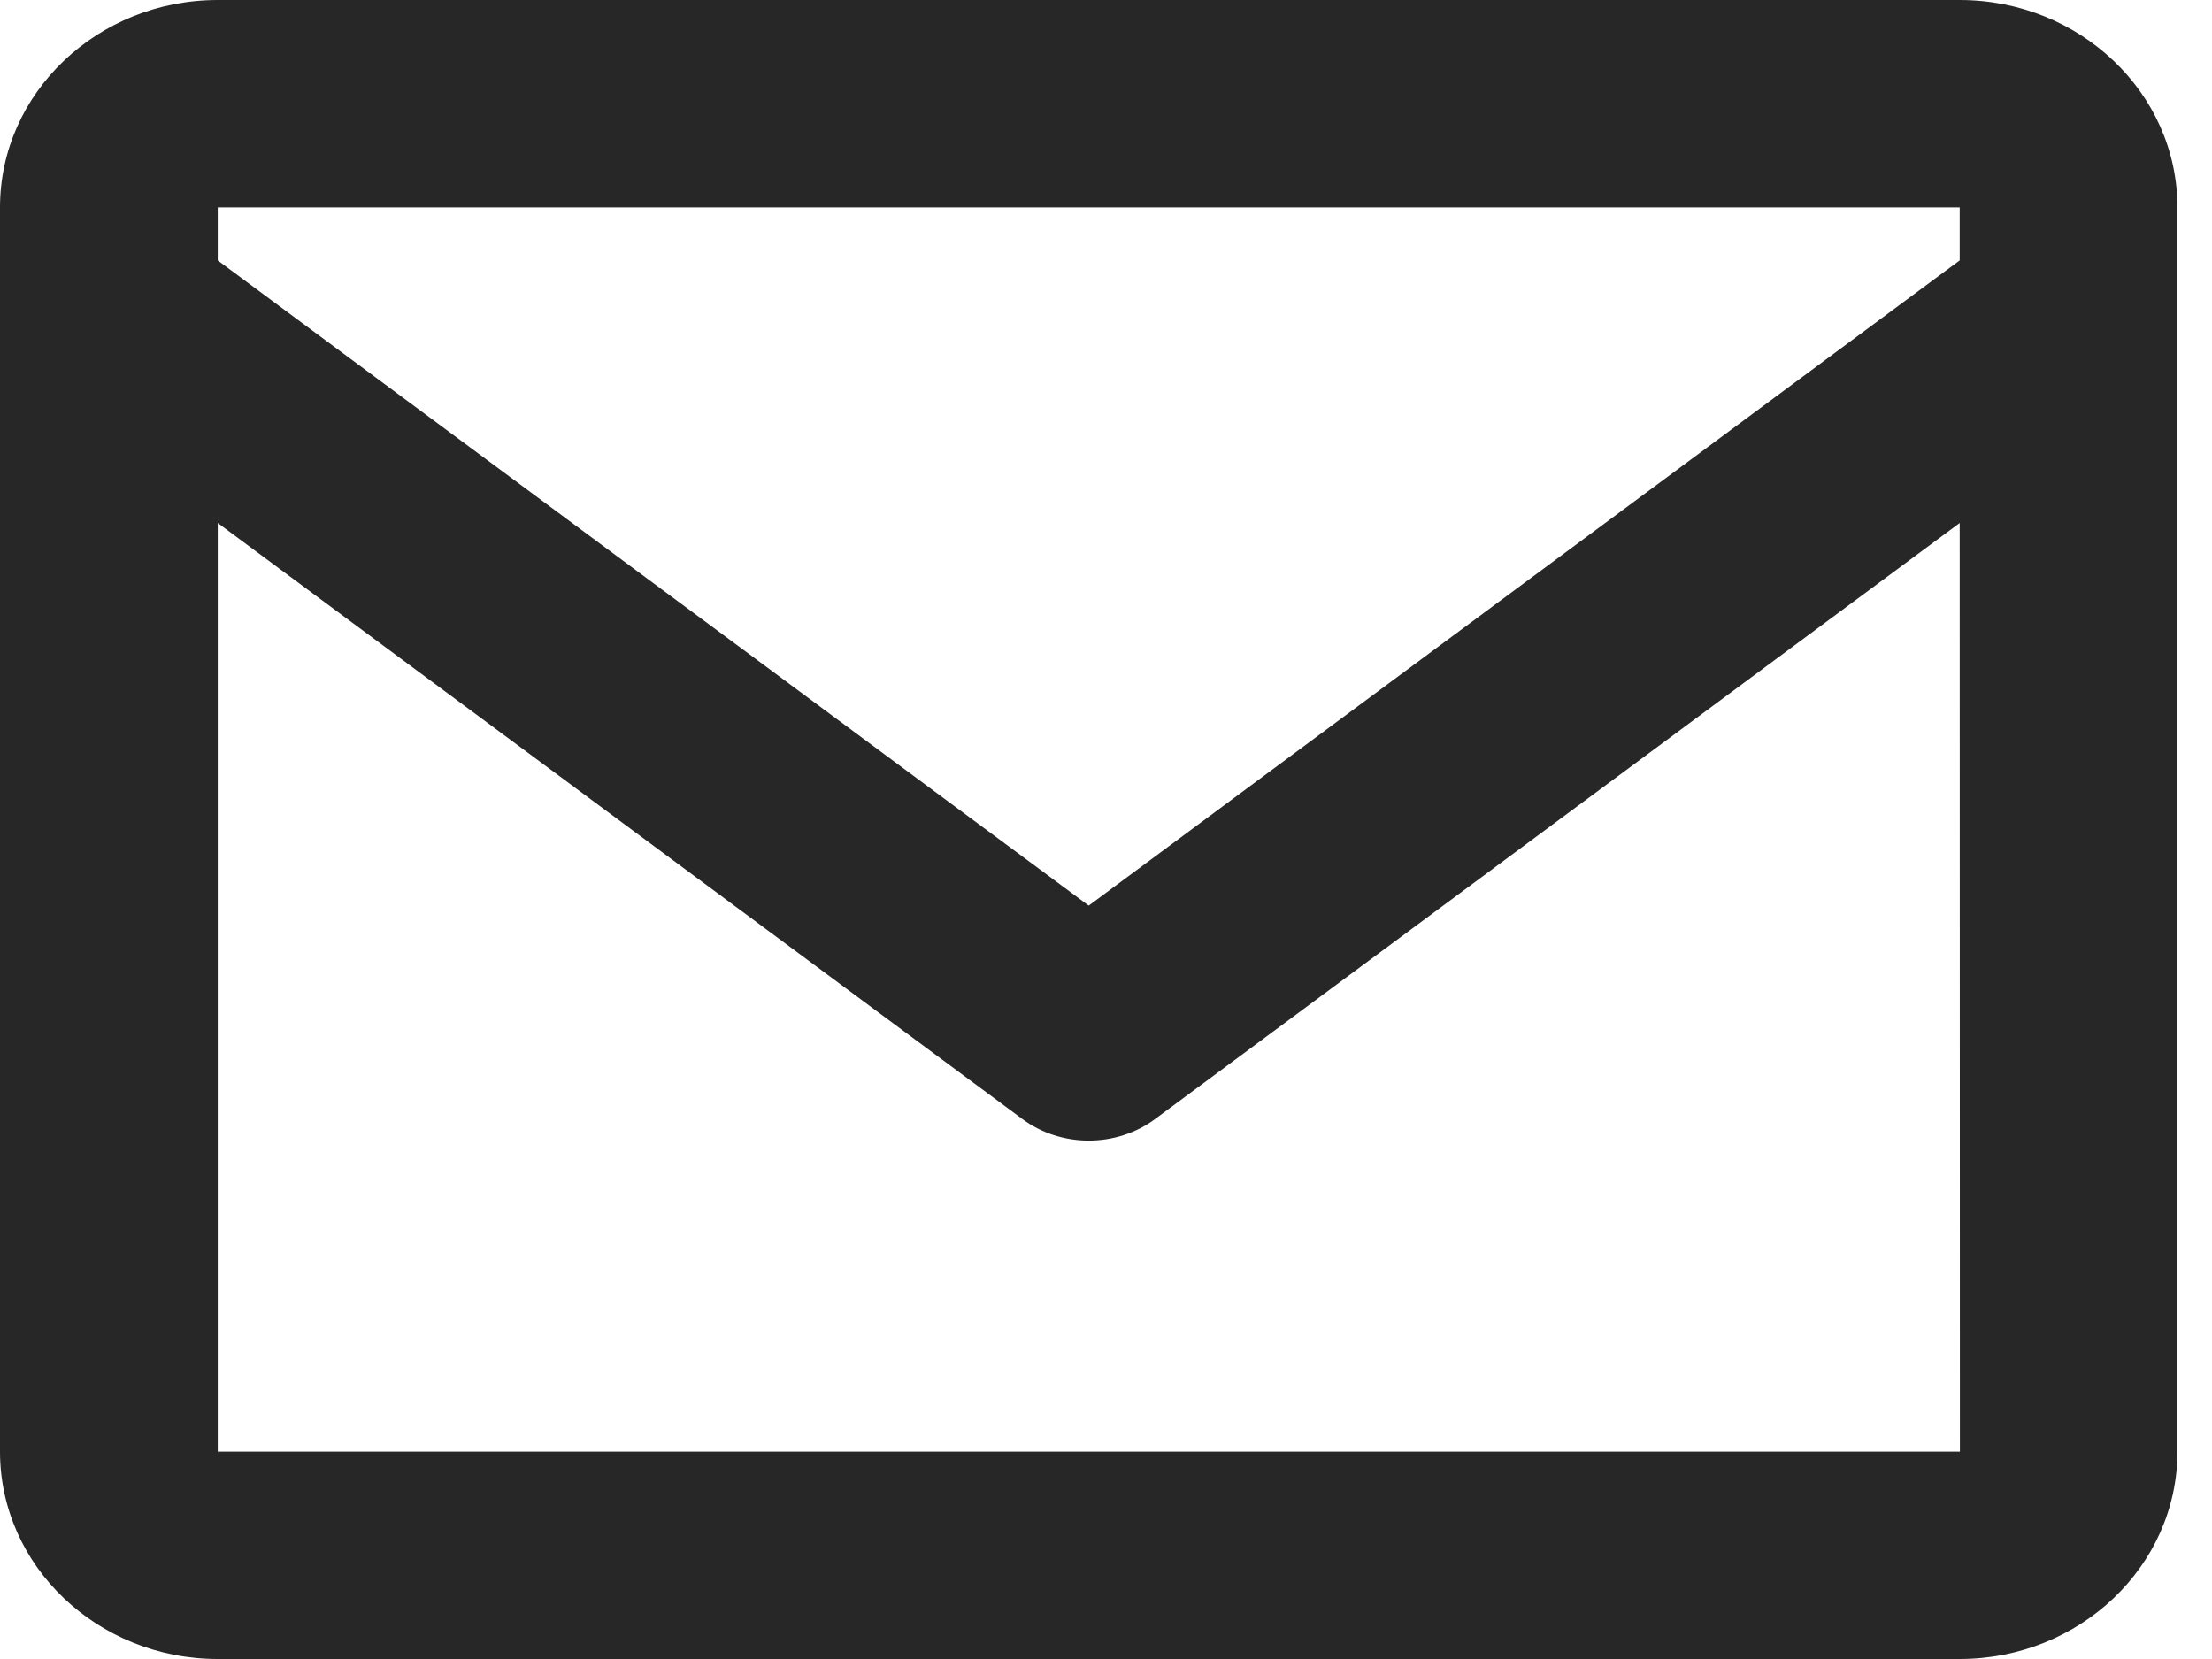
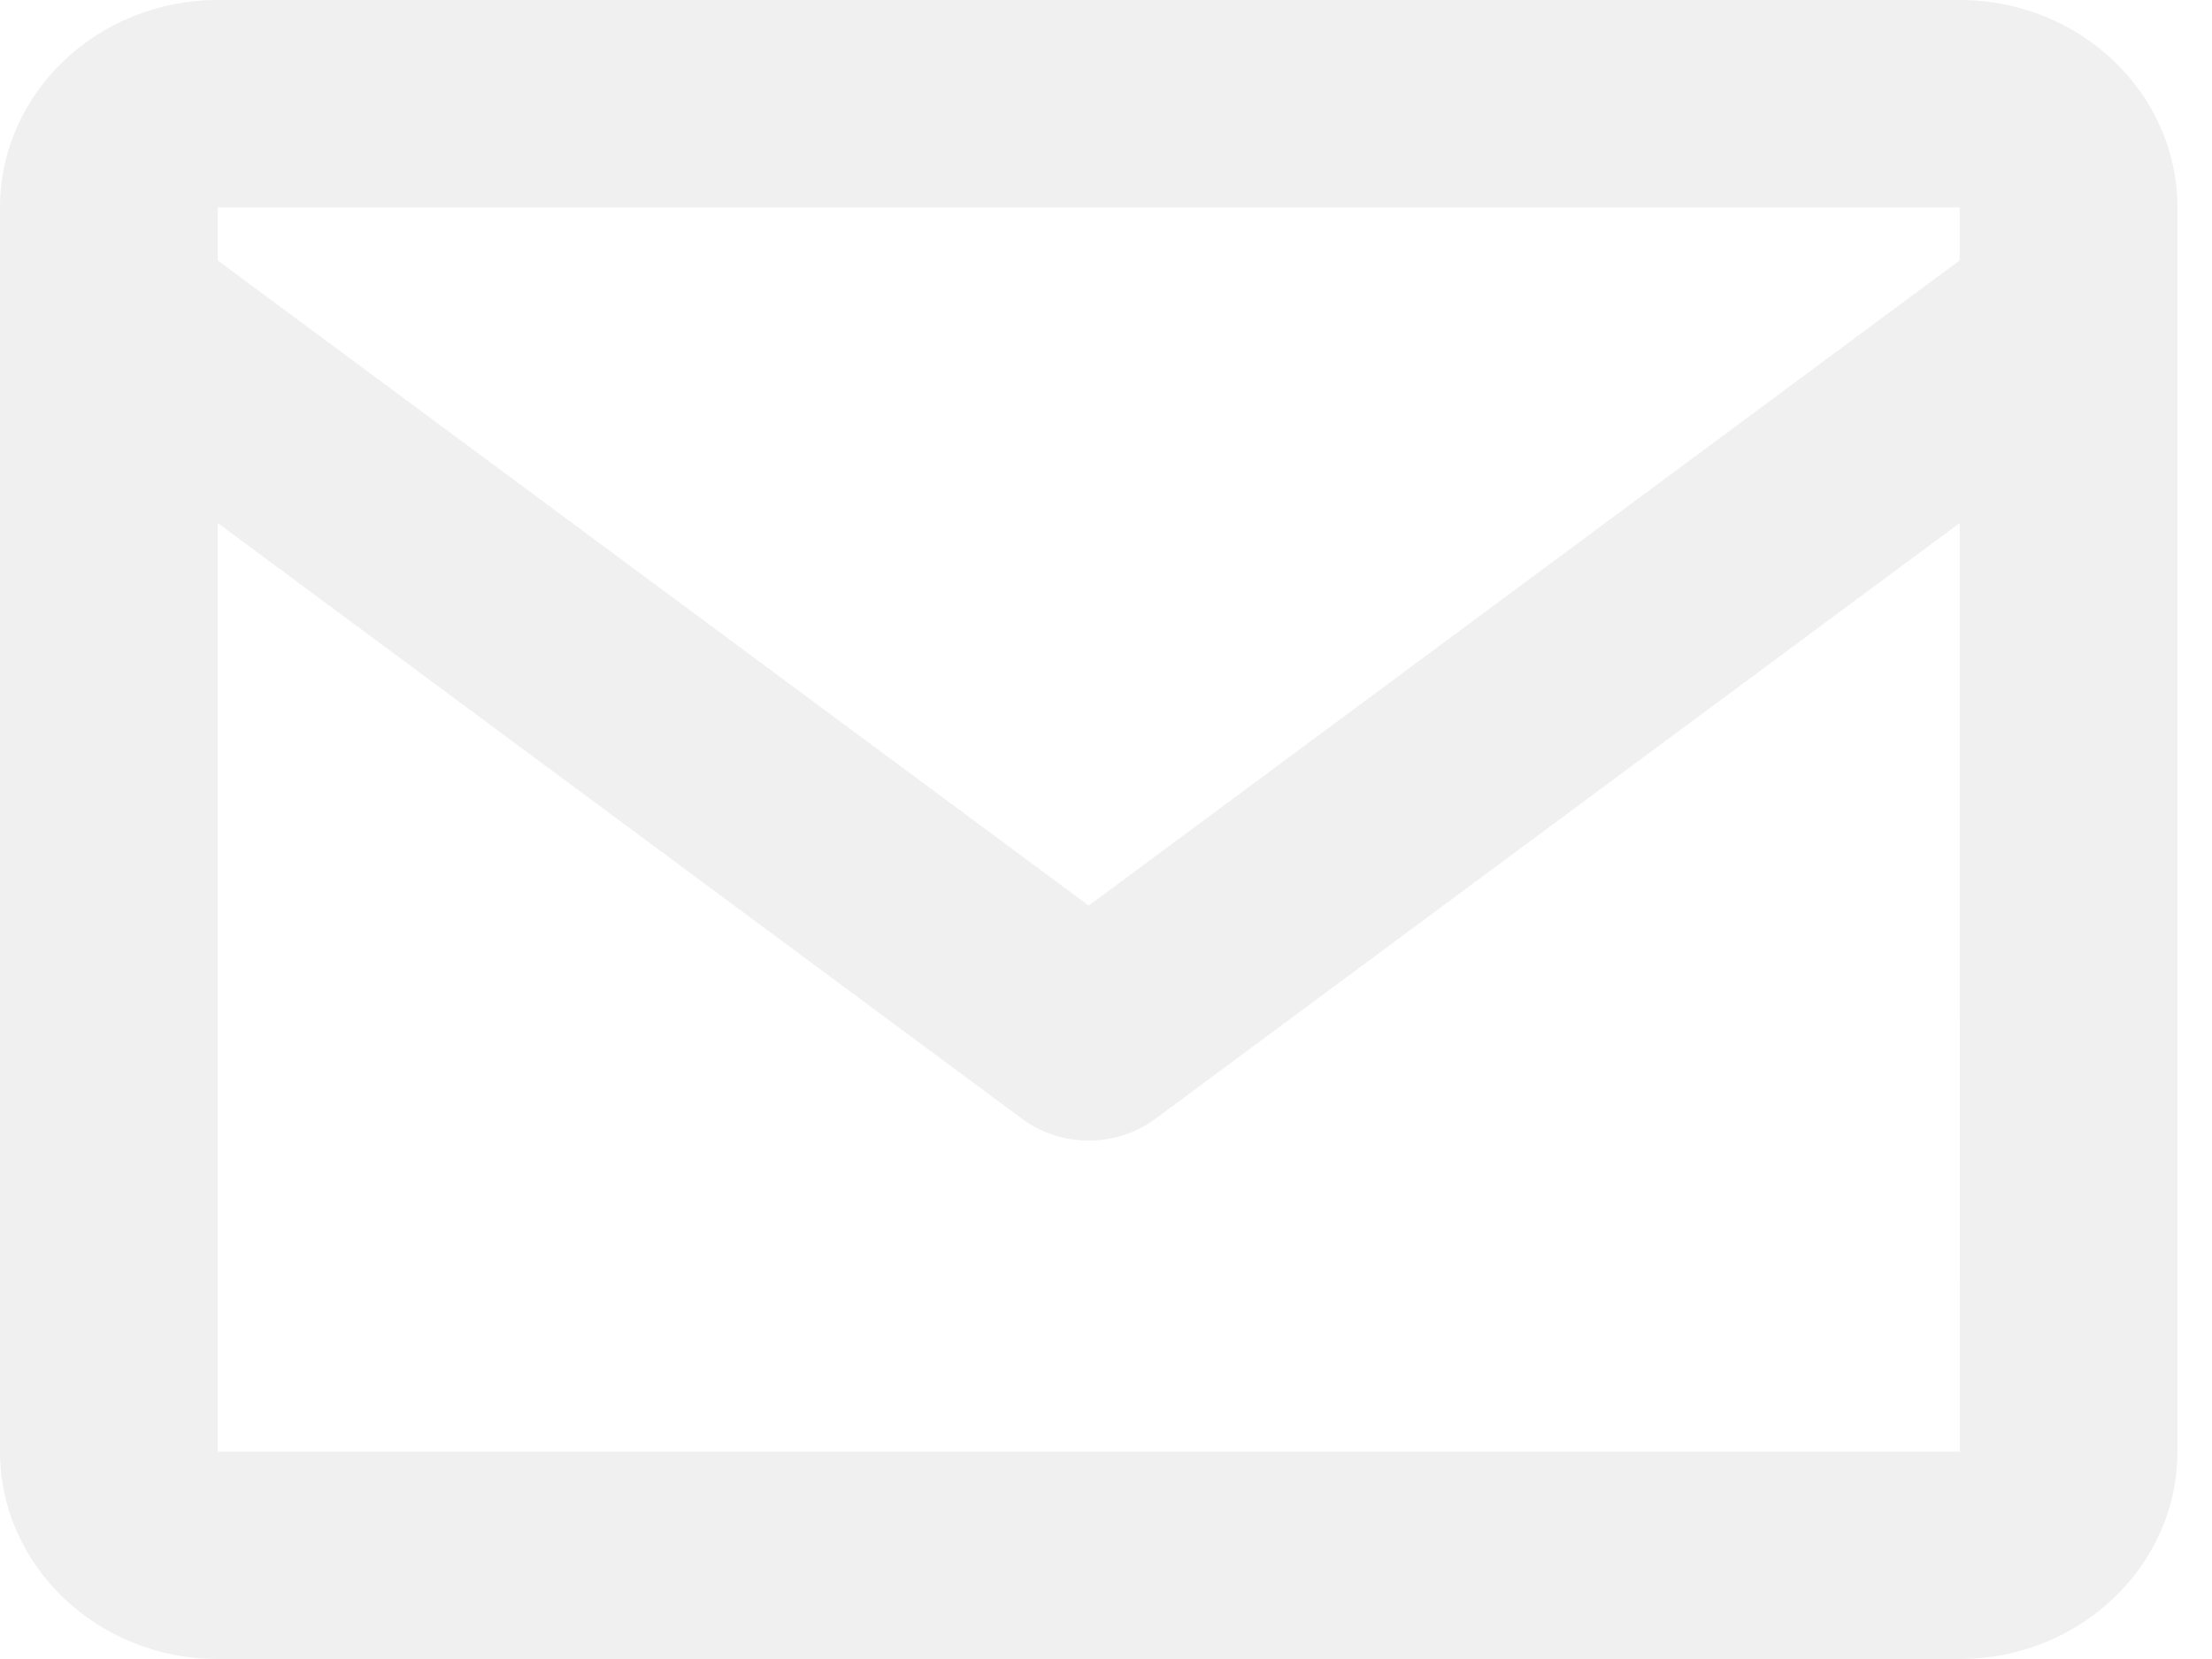
<svg xmlns="http://www.w3.org/2000/svg" width="32" height="24" viewBox="0 0 32 24" fill="none">
-   <path d="M28.35 0H3.15C1.413 0 0 1.345 0 3V21C0 22.654 1.413 24 3.15 24H28.35C30.087 24 31.5 22.654 31.5 21V3C31.5 1.345 30.087 0 28.35 0ZM28.35 3V3.767L15.75 13.101L3.15 3.768V3H28.35ZM3.15 21V7.566L14.783 16.183C15.066 16.395 15.408 16.5 15.75 16.5C16.092 16.5 16.434 16.395 16.717 16.183L28.35 7.566L28.353 21H3.15Z" fill="#272727" />
+   <path d="M28.35 0H3.15C1.413 0 0 1.345 0 3V21C0 22.654 1.413 24 3.15 24H28.35C30.087 24 31.5 22.654 31.5 21V3C31.5 1.345 30.087 0 28.35 0ZM28.35 3V3.767L15.75 13.101L3.15 3.768V3H28.35ZM3.15 21V7.566L14.783 16.183C15.066 16.395 15.408 16.5 15.75 16.5C16.092 16.5 16.434 16.395 16.717 16.183L28.35 7.566L28.353 21H3.15Z" fill="#F0F0F0" />
</svg>
